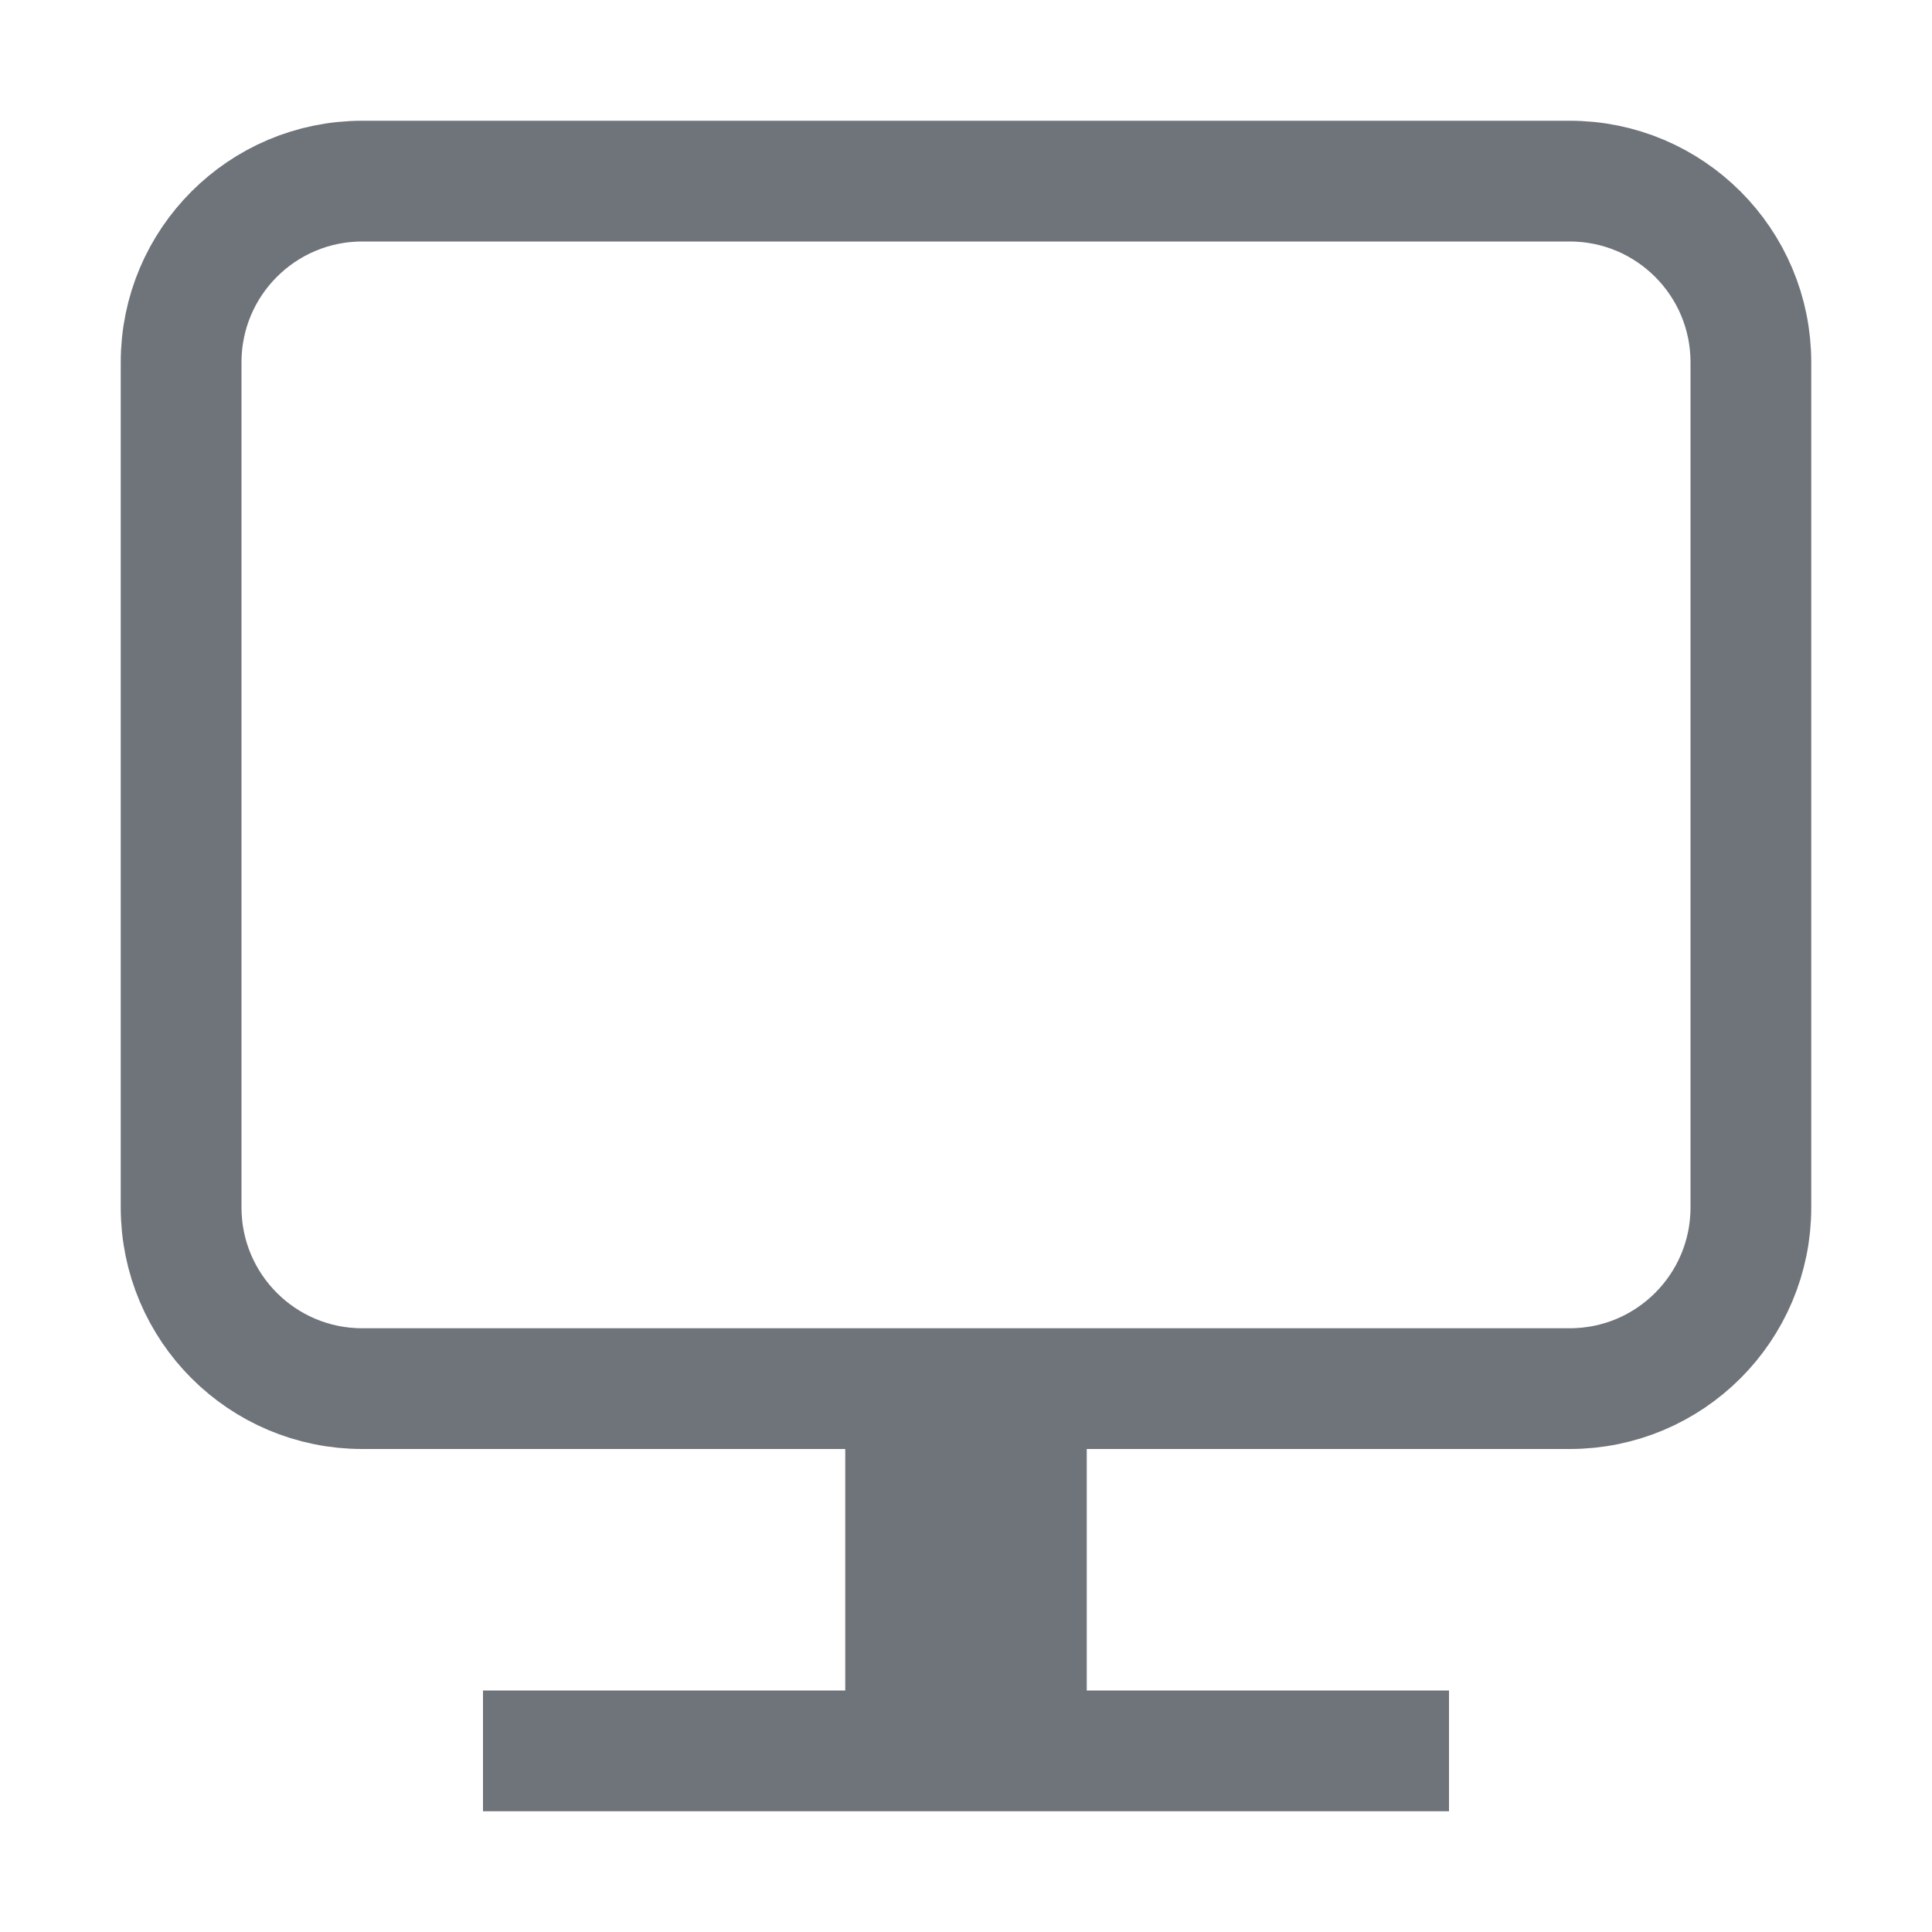
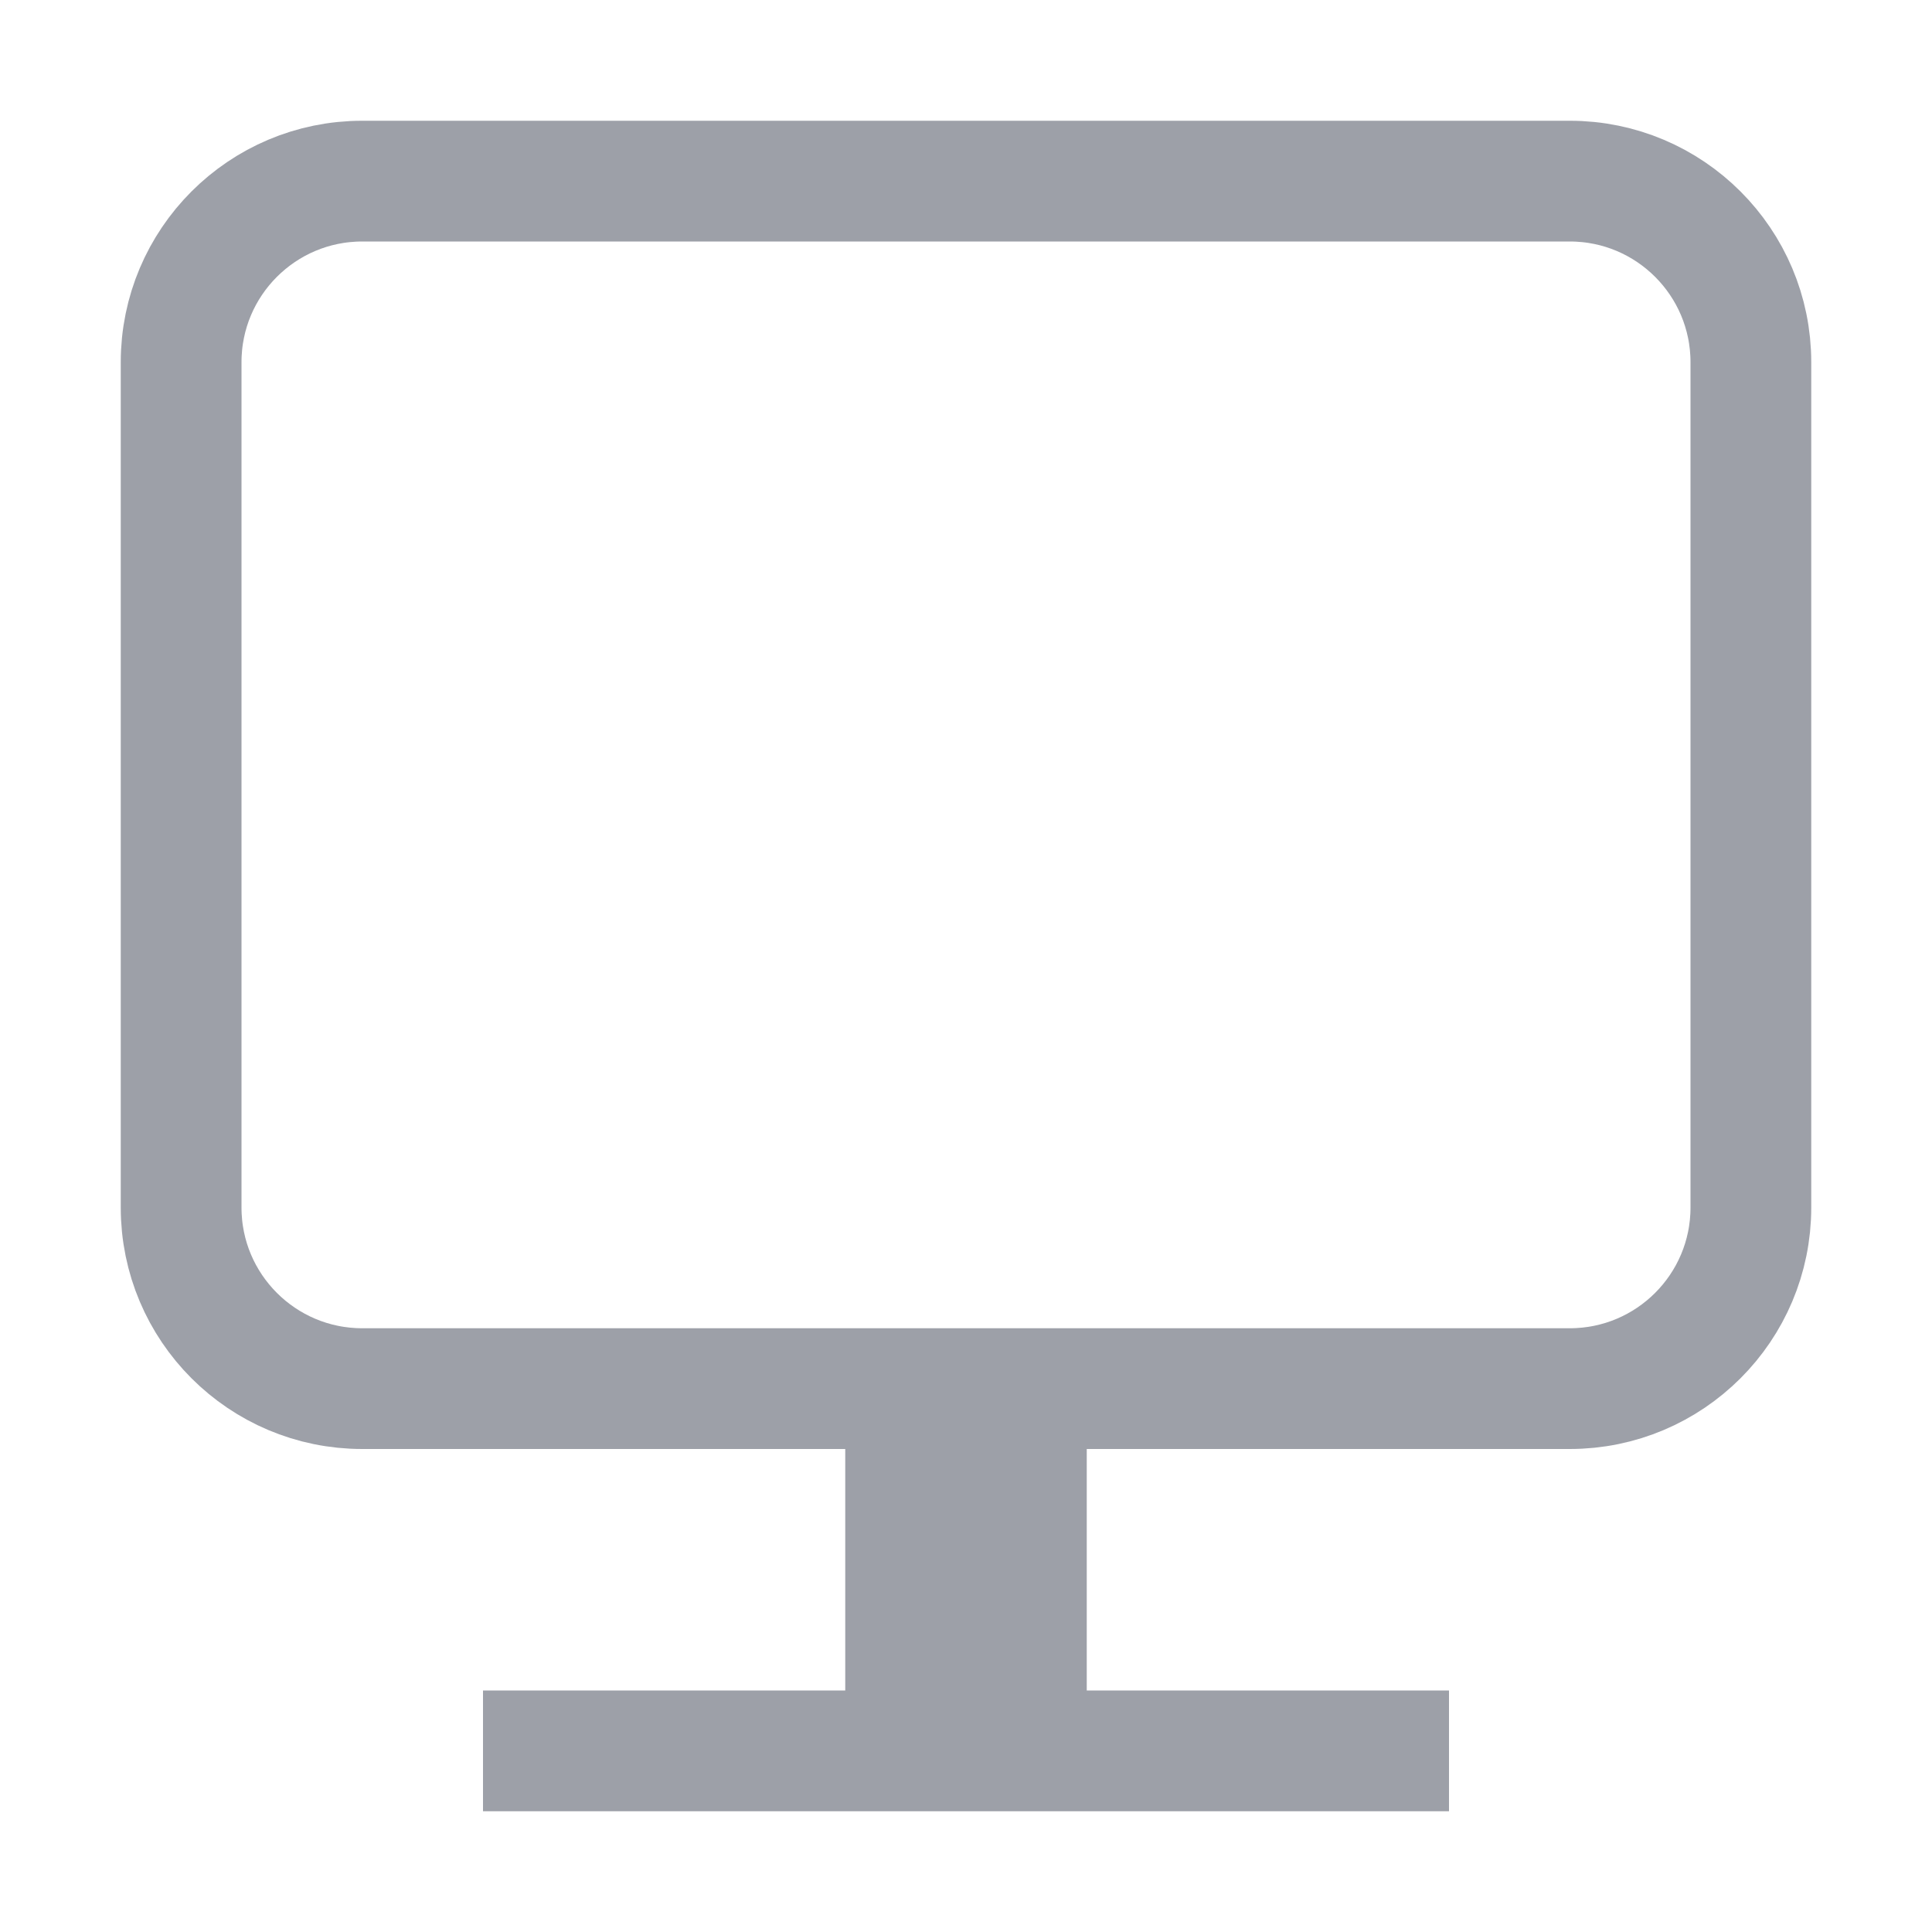
<svg xmlns="http://www.w3.org/2000/svg" width="16" height="16" viewBox="0 0 16 16" fill="none">
-   <rect x="1.5" y="1.5" width="13" height="10" rx="1.5" stroke="#6F737A" stroke-width="1" stroke-linejoin="round" />
-   <path d="M7 12H9V14H12V15H4V14H7V12Z" fill="#6F737A" />
+   <rect x="1.5" y="1.5" width="13" height="10" rx="1.5" stroke="#9DA0A8" stroke-width="1" stroke-linejoin="round" />
+   <path d="M7 12H9V14H12V15H4V14H7V12Z" fill="#9DA0A8" />
</svg>
